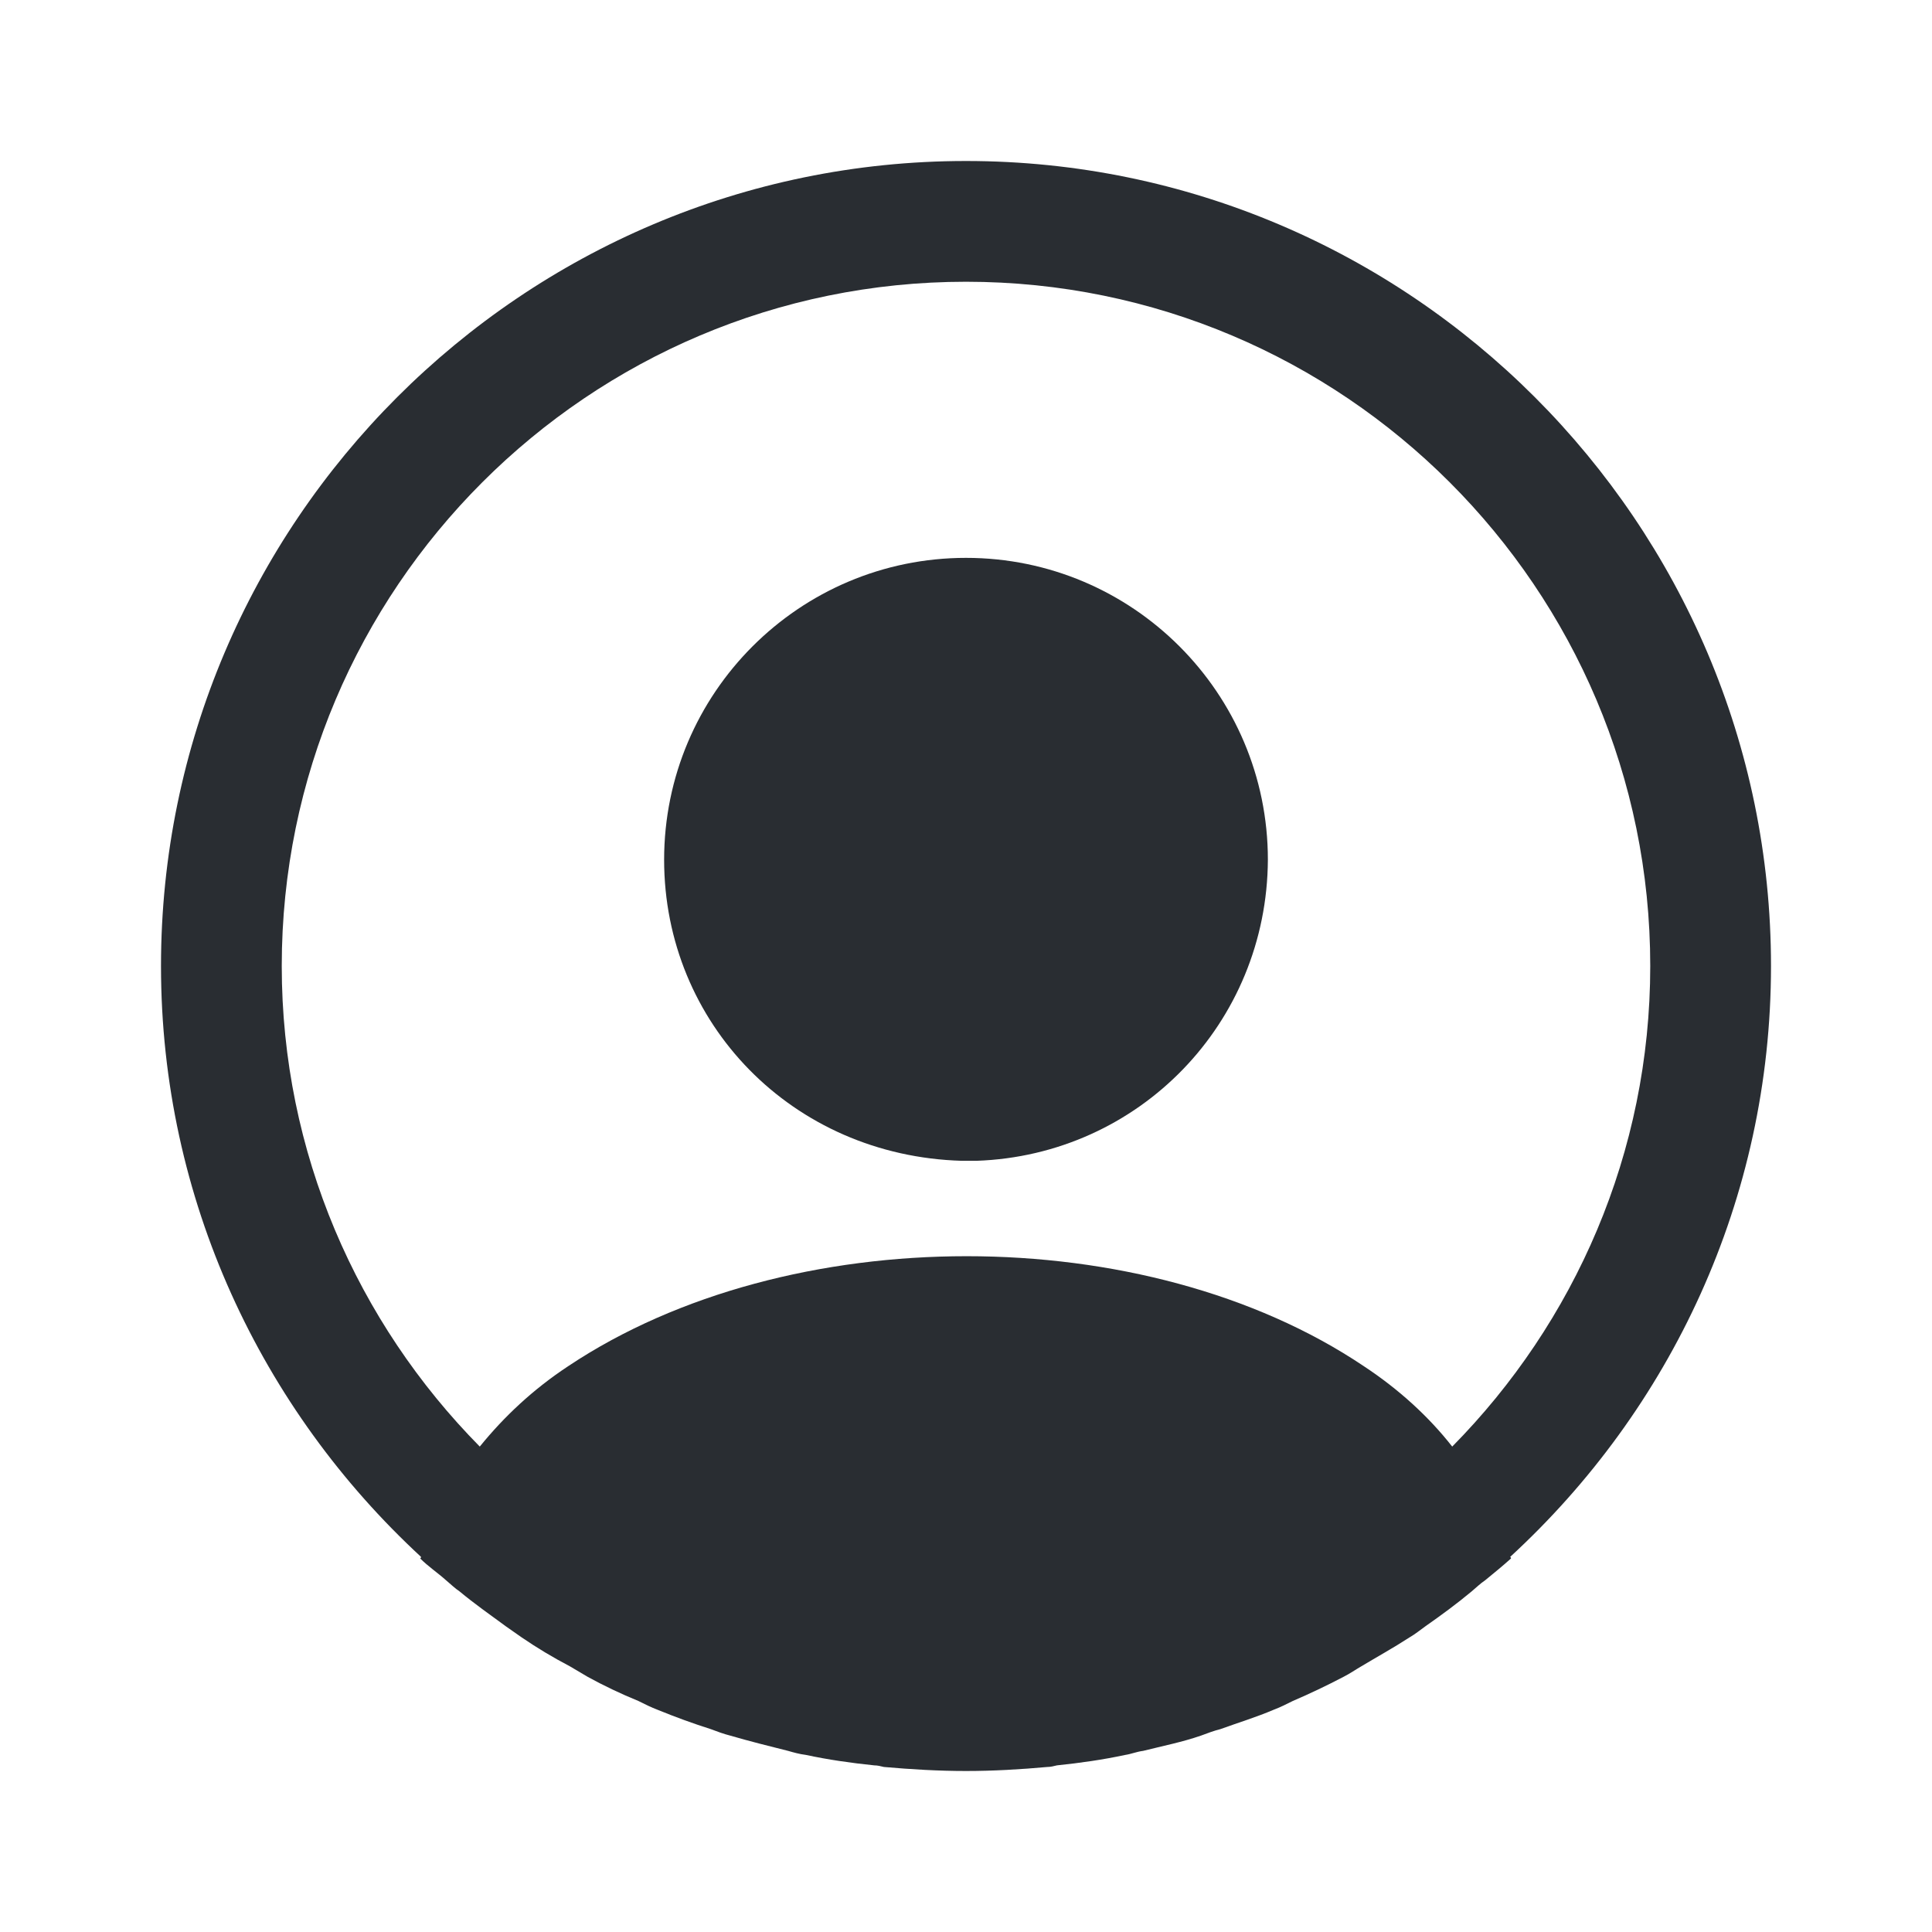
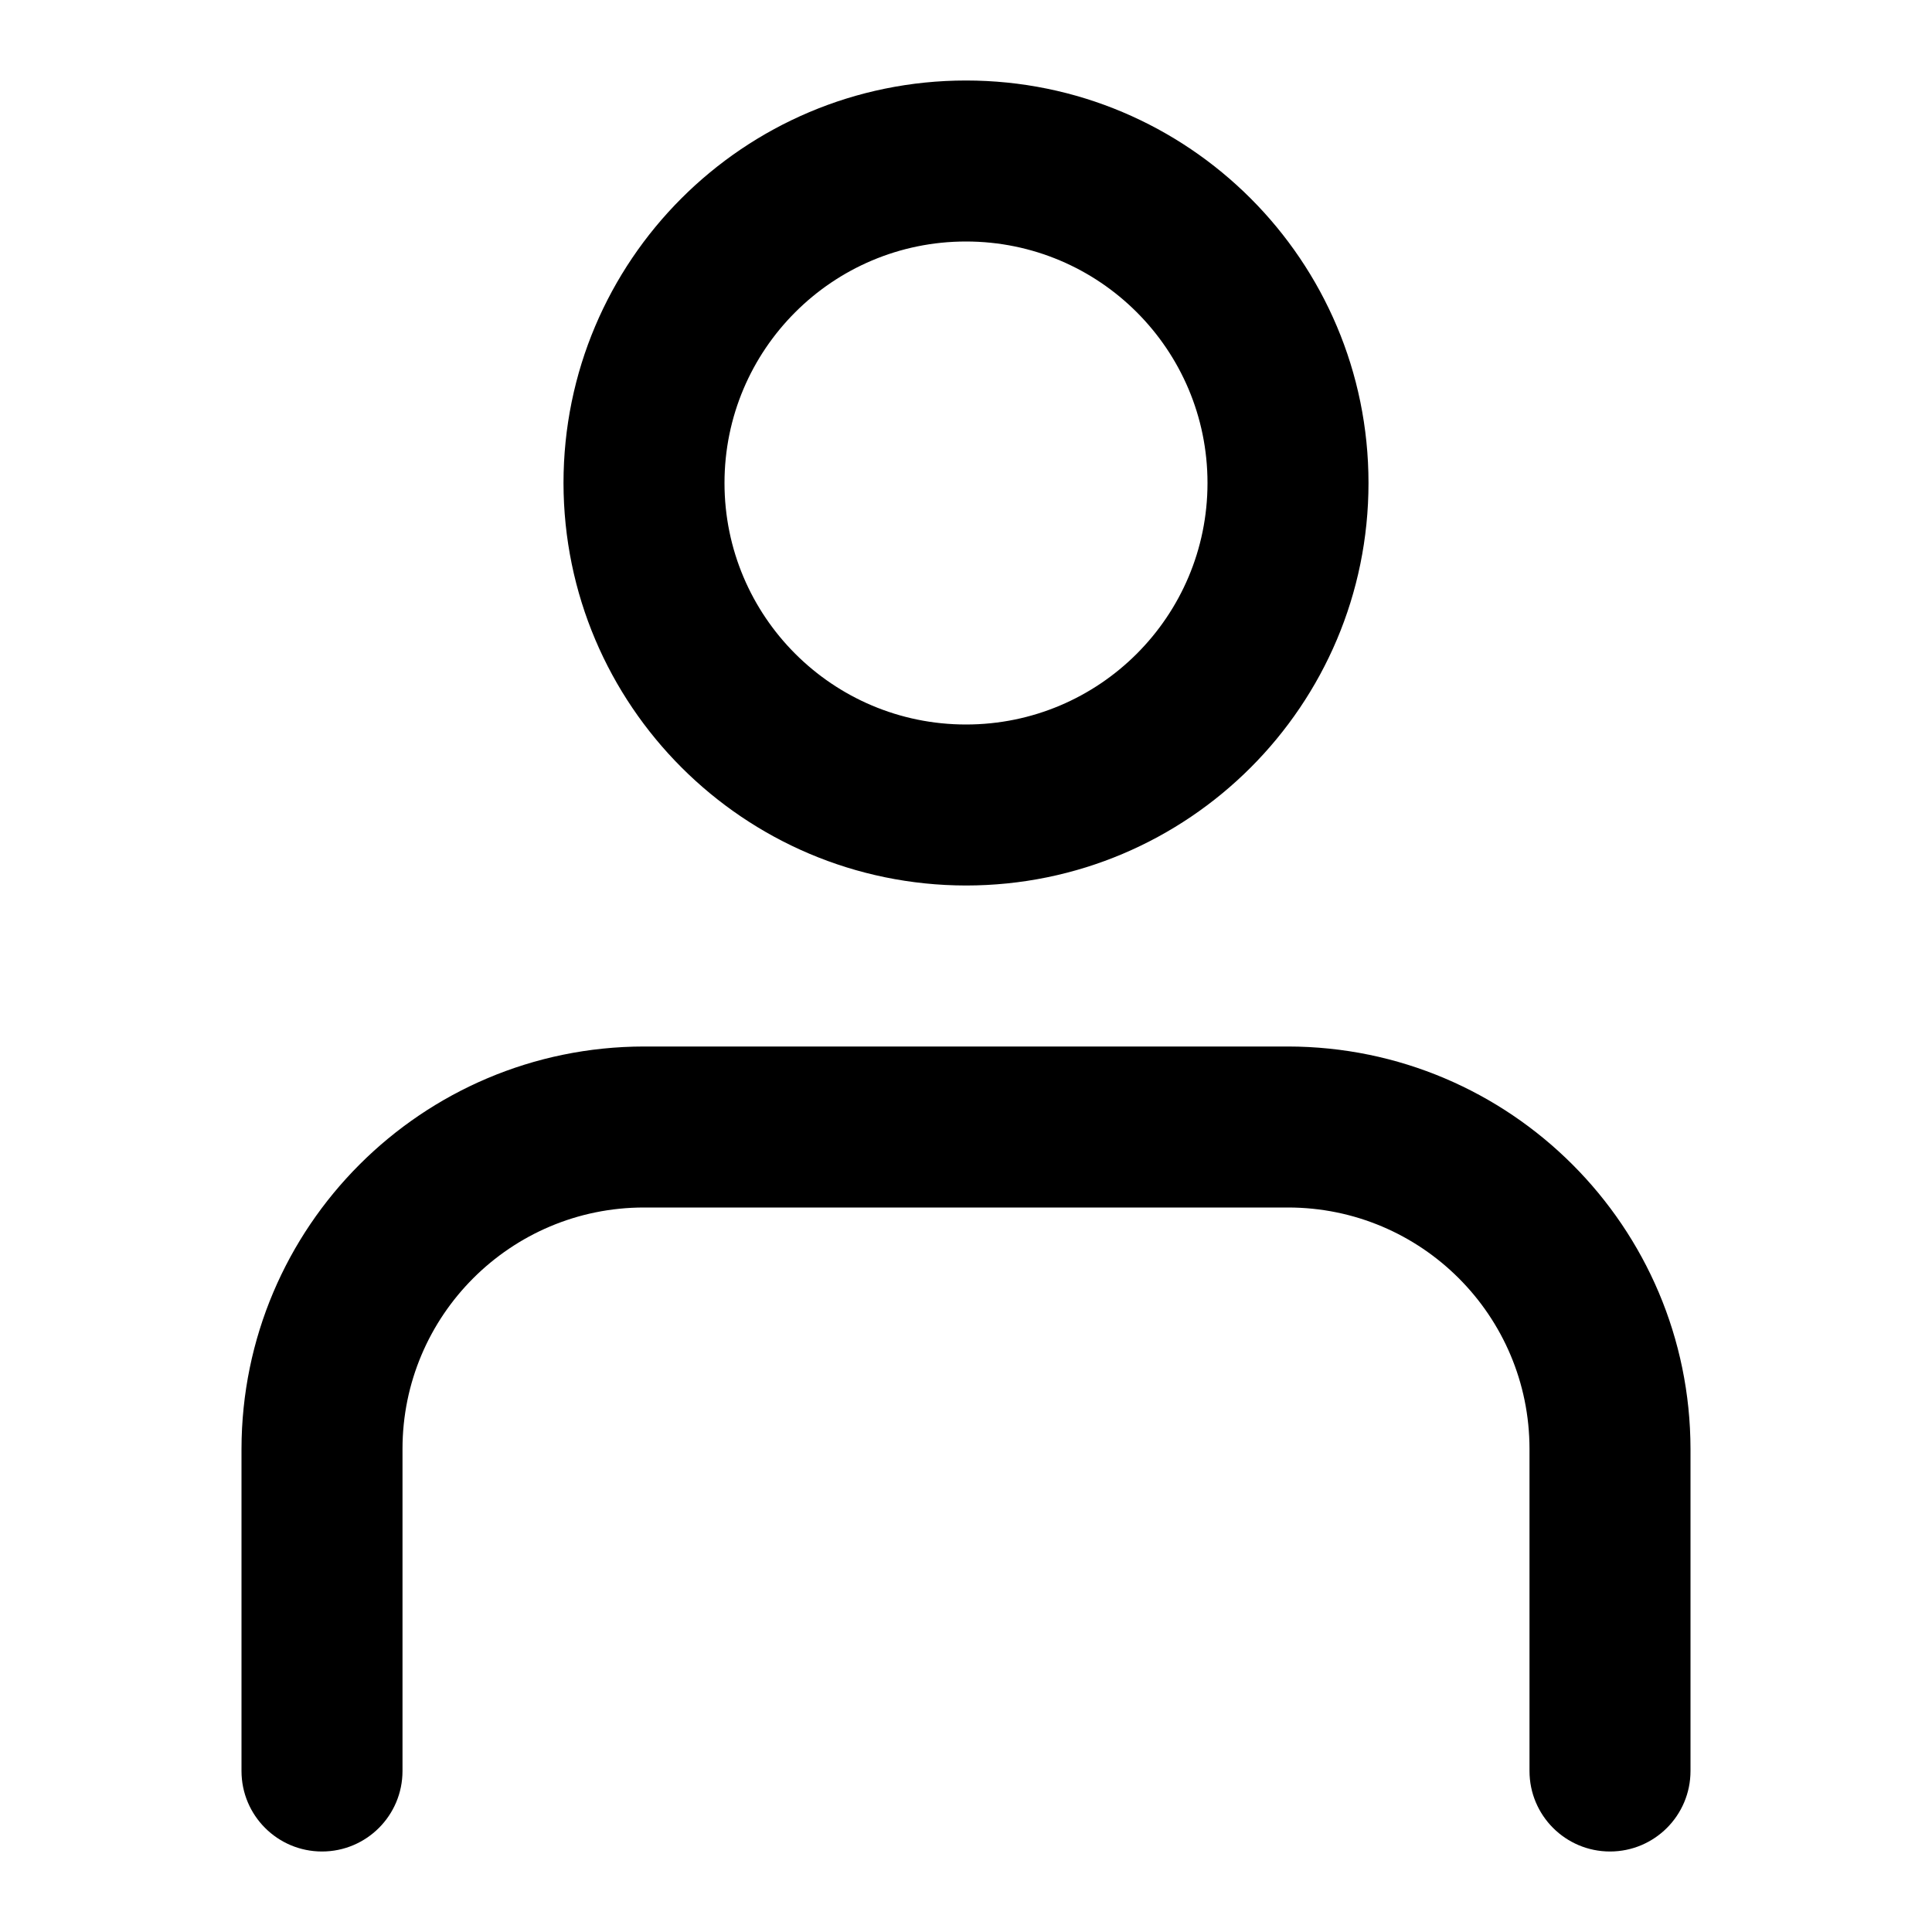
- <svg xmlns="http://www.w3.org/2000/svg" width="800px" height="800px" viewBox="0 0 24 24" fill="none">
-   <path d="M22 12C22 6.49 17.51 2 12 2C6.49 2 2 6.49 2 12C2 14.9 3.25 17.51 5.23 19.34C5.23 19.35 5.23 19.35 5.22 19.36C5.32 19.46 5.44 19.54 5.54 19.63C5.6 19.68 5.65 19.73 5.71 19.77C5.89 19.92 6.09 20.06 6.28 20.2C6.35 20.25 6.41 20.29 6.48 20.34C6.67 20.47 6.87 20.59 7.08 20.7C7.15 20.74 7.23 20.79 7.3 20.83C7.5 20.94 7.71 21.04 7.93 21.13C8.01 21.17 8.09 21.21 8.17 21.24C8.39 21.33 8.61 21.41 8.83 21.48C8.91 21.51 8.99 21.54 9.07 21.56C9.31 21.63 9.55 21.69 9.79 21.75C9.86 21.77 9.93 21.79 10.01 21.8C10.29 21.86 10.57 21.9 10.86 21.93C10.9 21.93 10.94 21.94 10.98 21.95C11.32 21.98 11.66 22 12 22C12.34 22 12.68 21.98 13.01 21.95C13.05 21.95 13.09 21.94 13.13 21.93C13.42 21.9 13.7 21.86 13.98 21.8C14.05 21.79 14.12 21.76 14.2 21.75C14.44 21.69 14.69 21.64 14.92 21.56C15 21.53 15.08 21.5 15.16 21.48C15.38 21.4 15.61 21.33 15.82 21.24C15.9 21.21 15.98 21.17 16.06 21.13C16.27 21.04 16.48 20.94 16.69 20.83C16.77 20.79 16.84 20.74 16.91 20.7C17.11 20.58 17.31 20.47 17.51 20.34C17.58 20.3 17.64 20.25 17.71 20.2C17.91 20.06 18.1 19.92 18.28 19.77C18.34 19.72 18.39 19.67 18.45 19.63C18.56 19.54 18.67 19.45 18.77 19.36C18.77 19.35 18.77 19.35 18.76 19.34C20.75 17.51 22 14.9 22 12ZM16.94 16.97C14.23 15.15 9.79 15.15 7.06 16.97C6.62 17.26 6.26 17.6 5.96 17.97C4.44 16.43 3.5 14.32 3.5 12C3.5 7.31 7.31 3.5 12 3.5C16.69 3.5 20.5 7.31 20.5 12C20.5 14.32 19.56 16.43 18.04 17.97C17.75 17.6 17.38 17.26 16.94 16.97Z" fill="#292D32" />
-   <path d="M12 6.93C9.93 6.93 8.25 8.61 8.25 10.68C8.25 12.71 9.84 14.36 11.95 14.42C11.98 14.42 12.02 14.42 12.04 14.42C12.06 14.42 12.09 14.42 12.11 14.42C12.12 14.42 12.13 14.42 12.13 14.42C14.15 14.35 15.74 12.71 15.75 10.68C15.75 8.61 14.07 6.93 12 6.93Z" fill="#292D32" />
+ <svg xmlns="http://www.w3.org/2000/svg" fill="#000000" width="800px" height="800px" viewBox="0 0 24 24">
+   <path d="M12,11A5,5,0,1,0,7,6,5.006,5.006,0,0,0,12,11Zm0-8A3,3,0,1,1,9,6,3,3,0,0,1,12,3ZM3,22V18a5.006,5.006,0,0,1,5-5h8a5.006,5.006,0,0,1,5,5v4a1,1,0,0,1-2,0V18a3,3,0,0,0-3-3H8a3,3,0,0,0-3,3v4a1,1,0,0,1-2,0Z" />
</svg>
